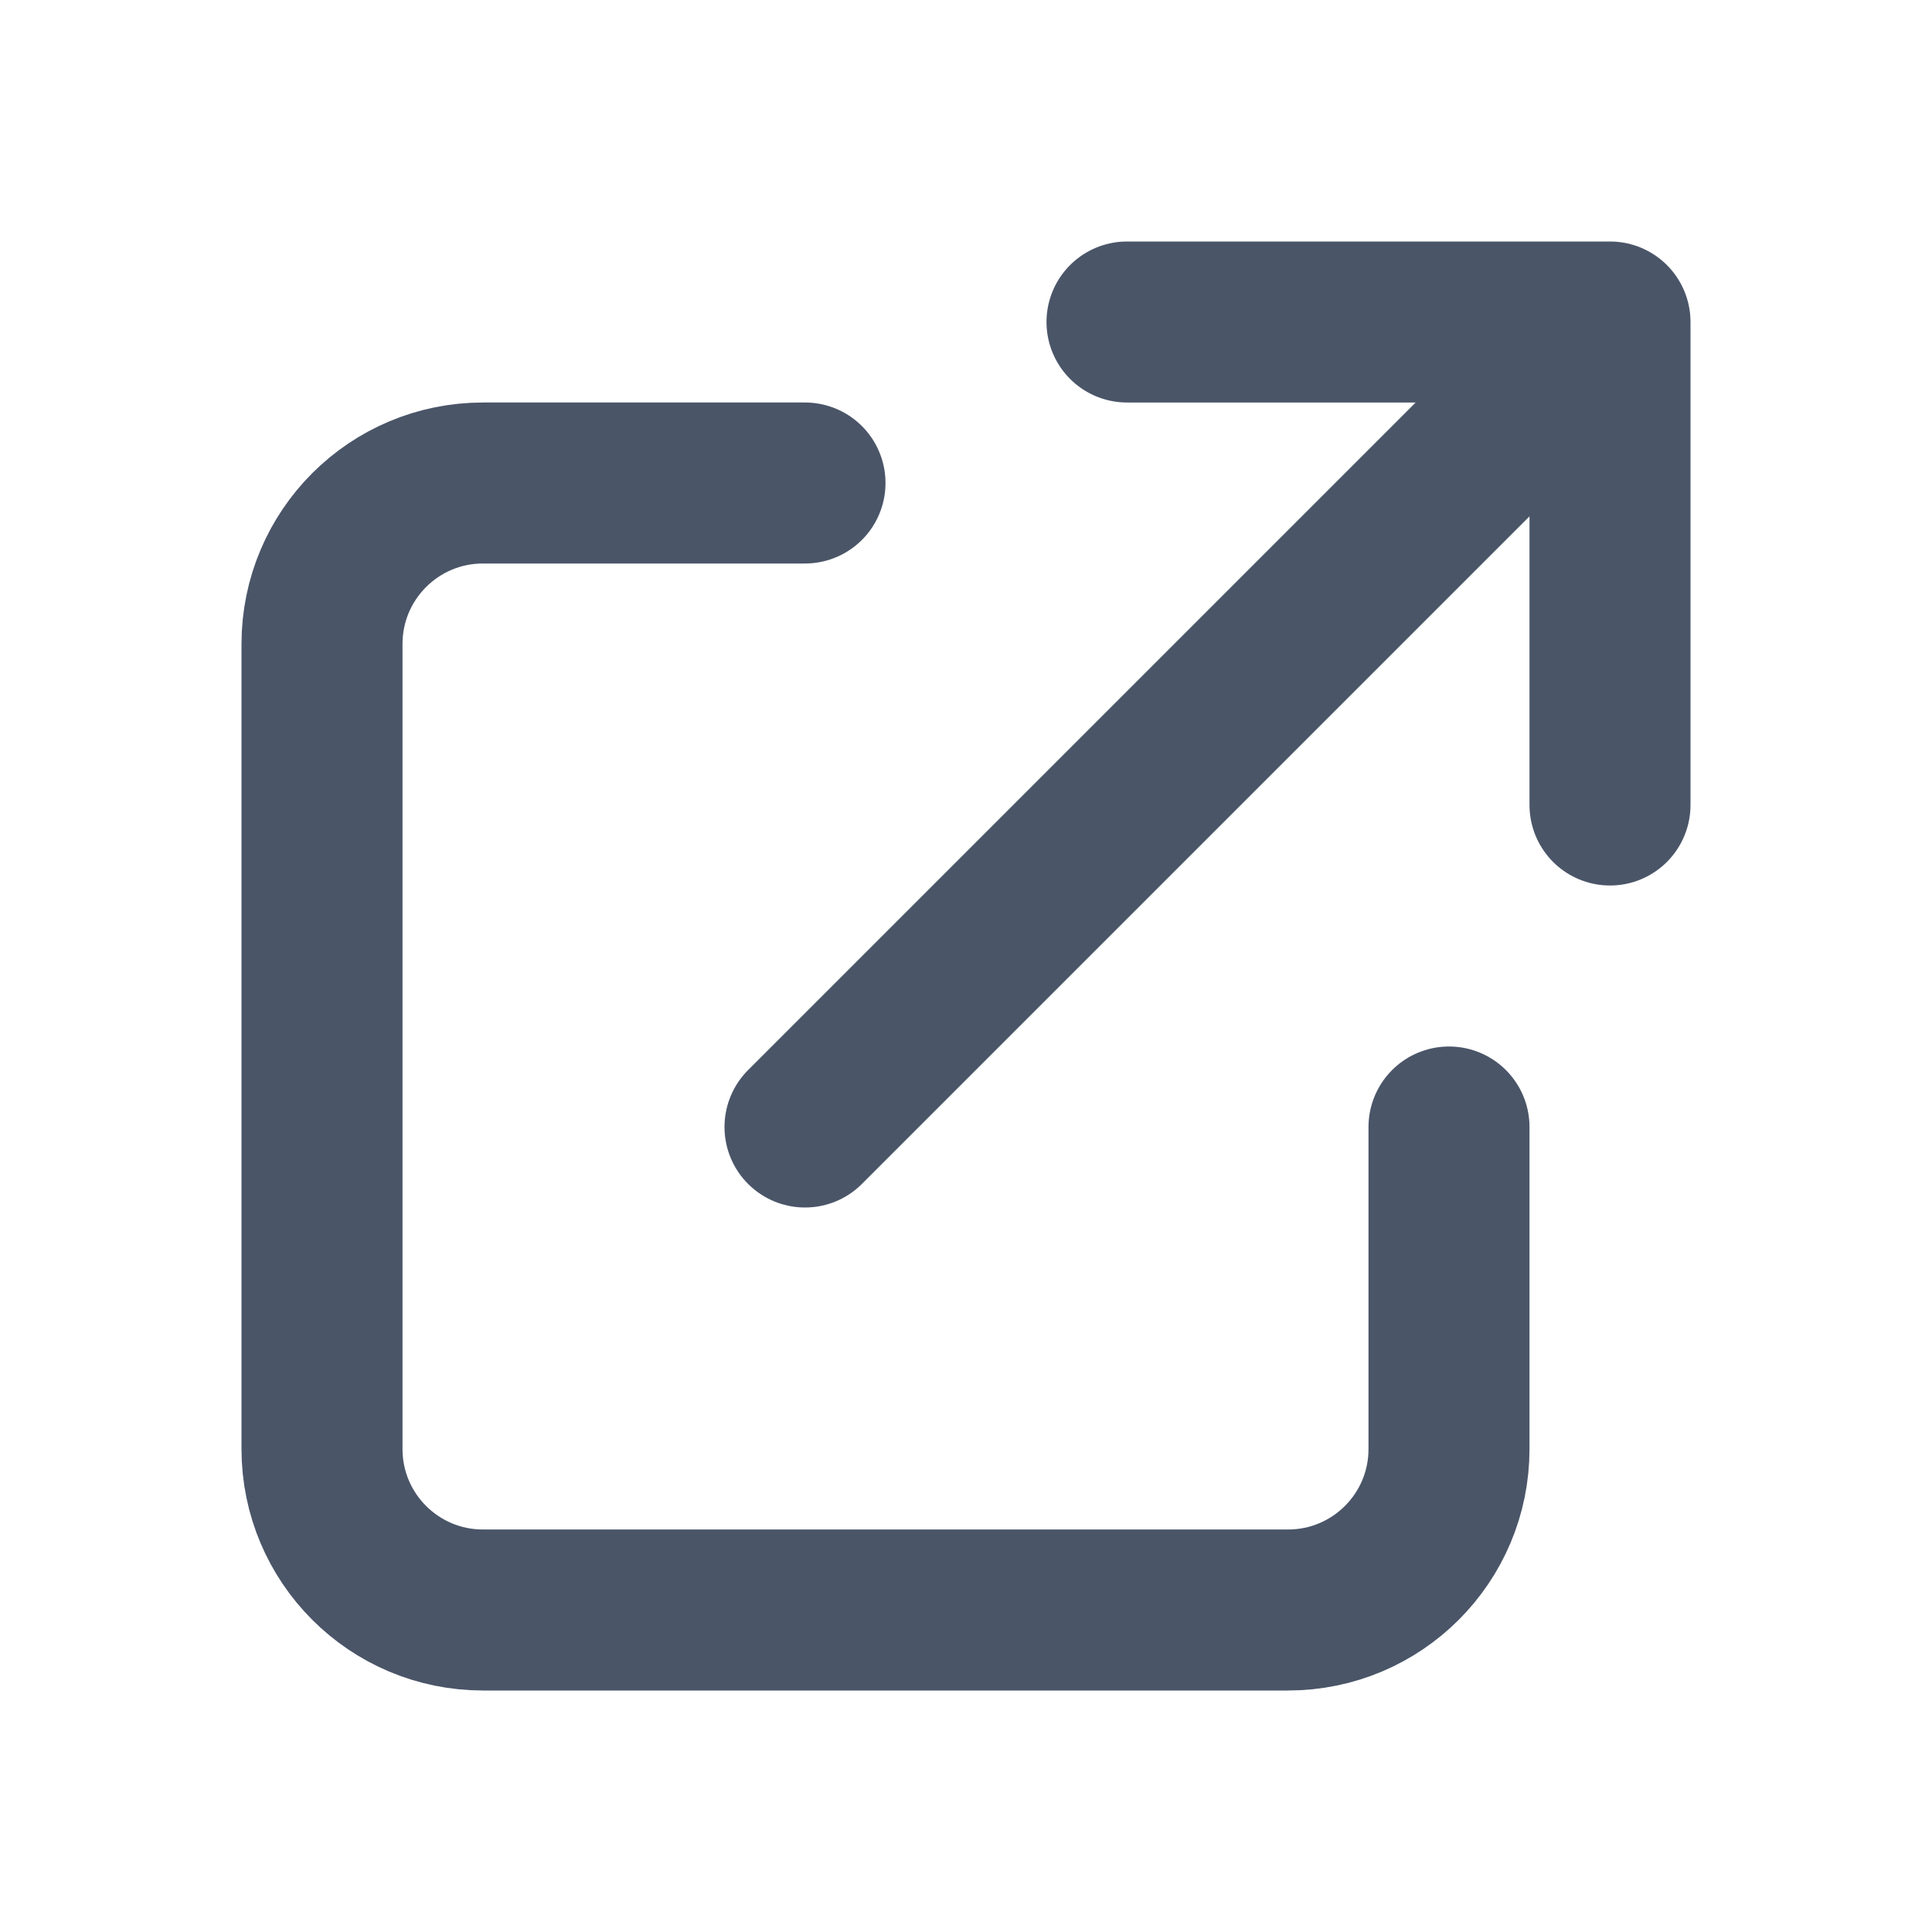
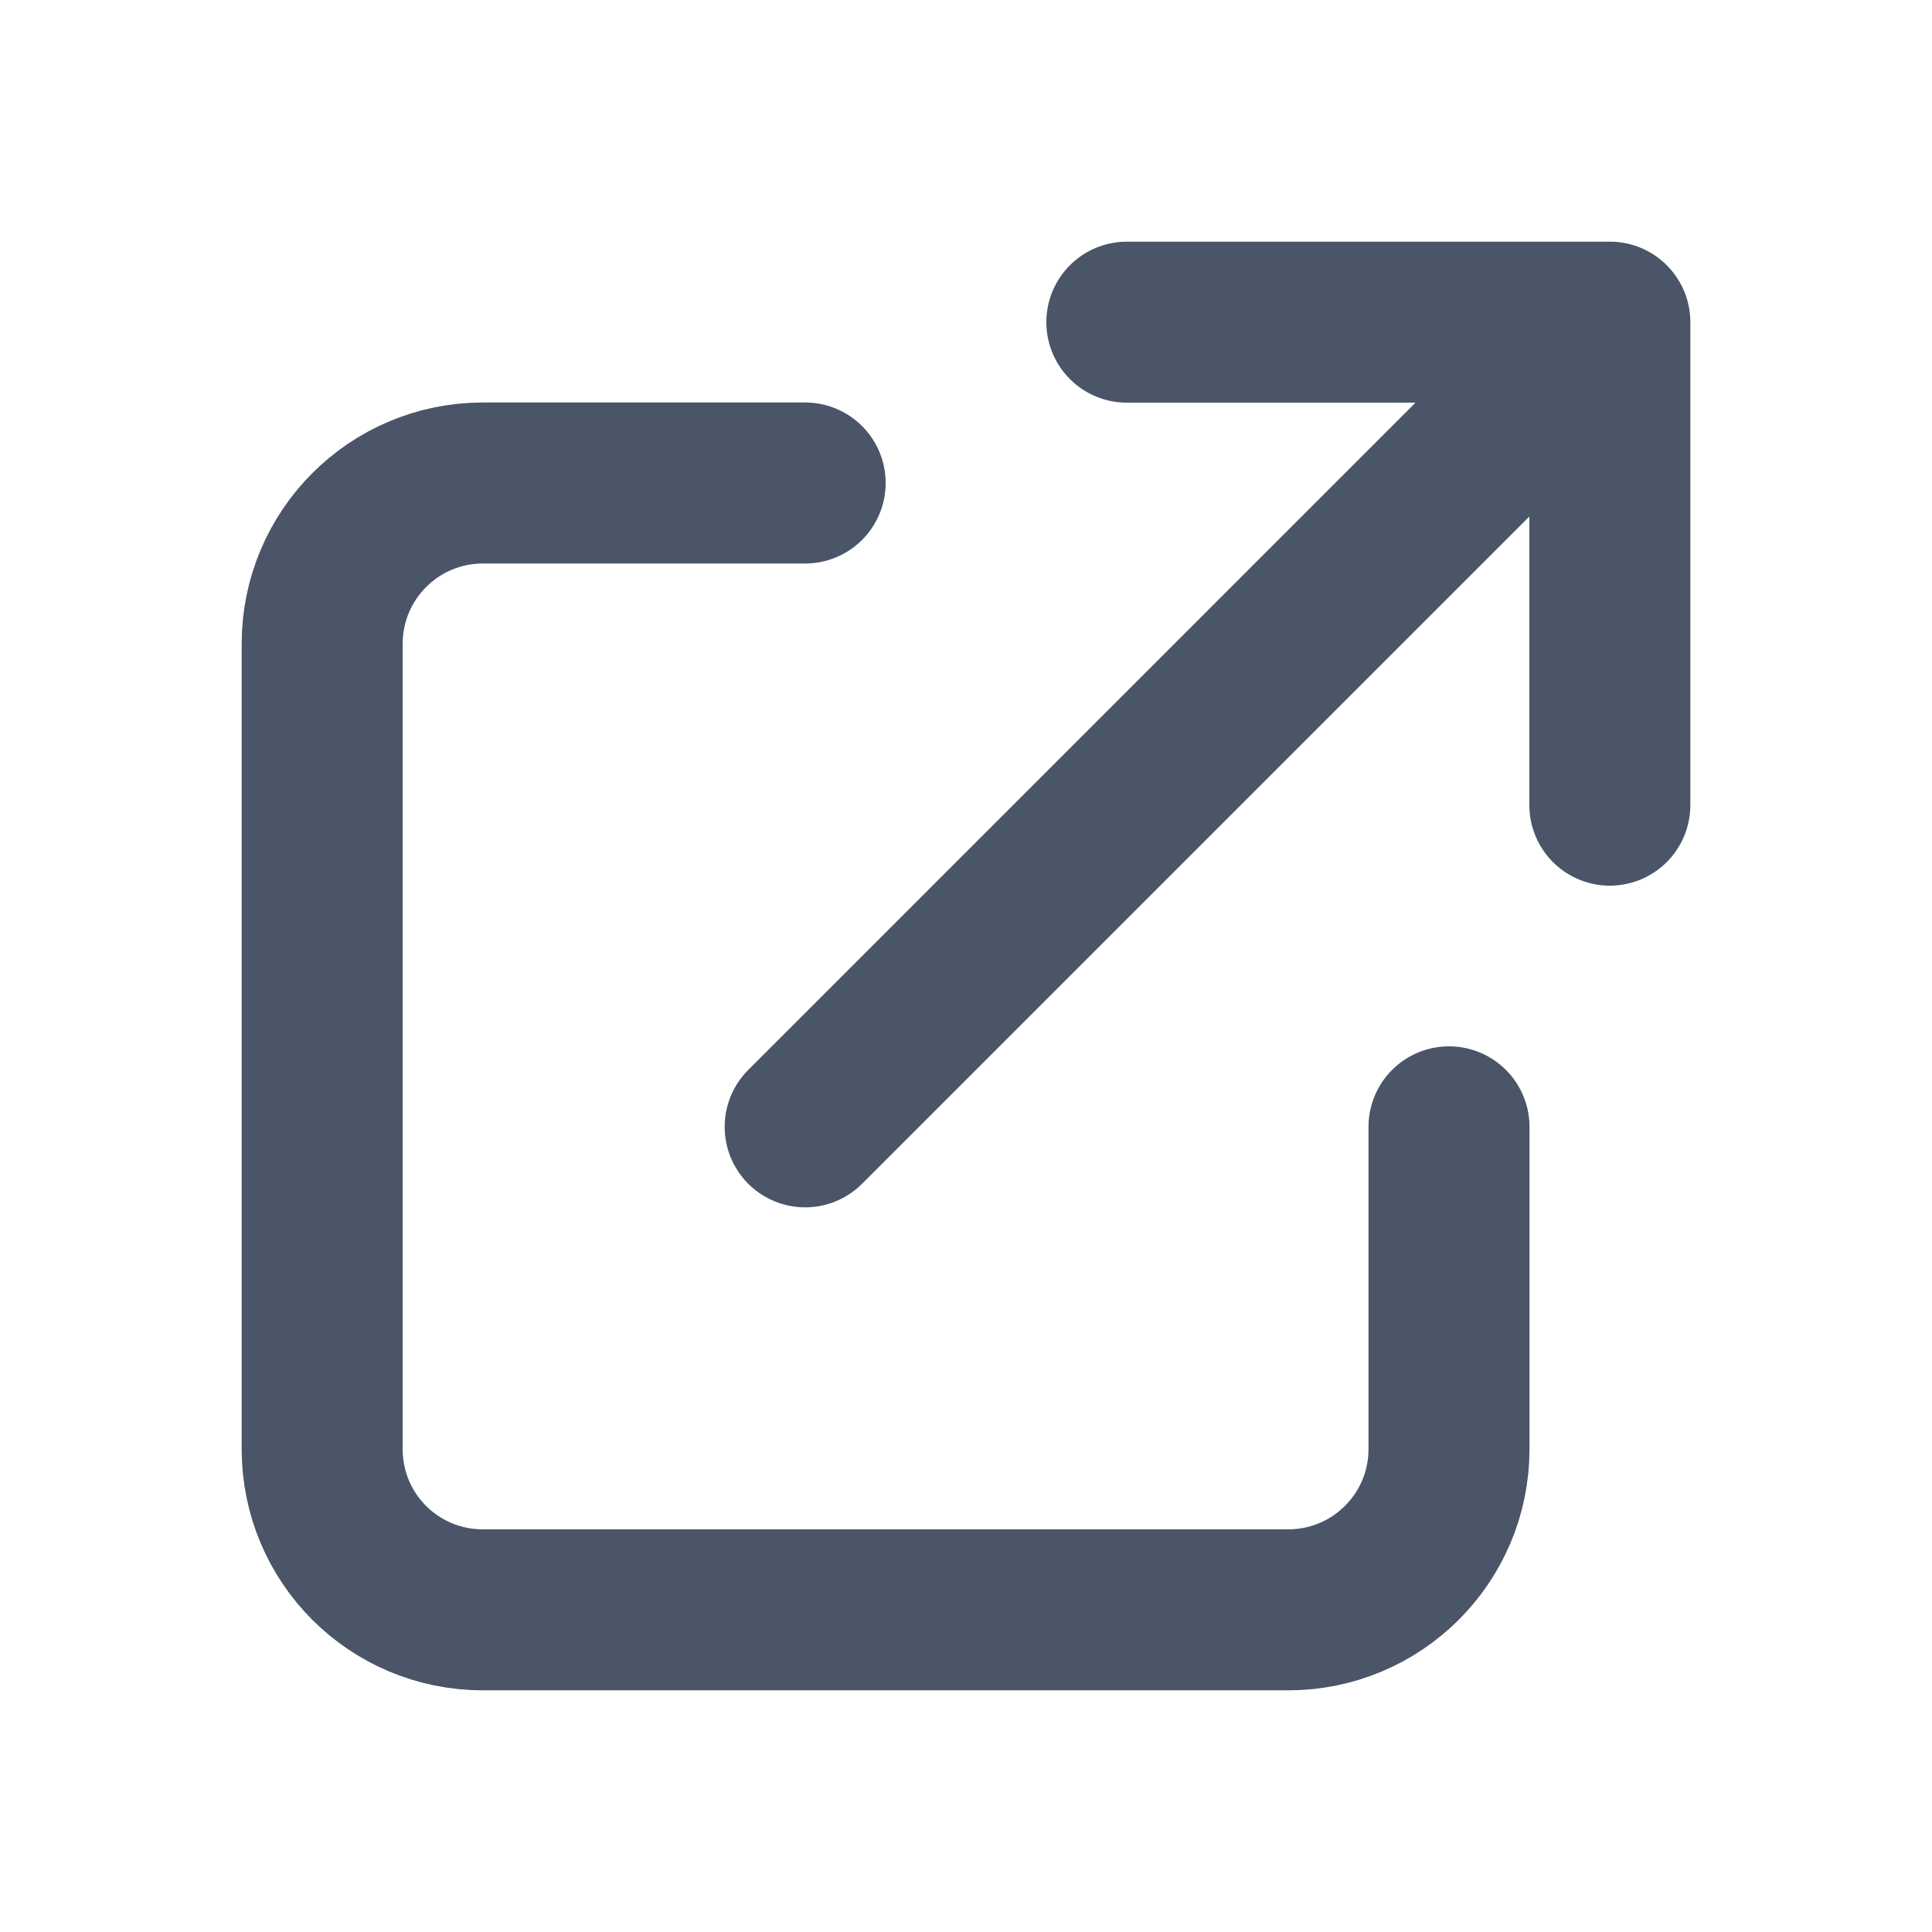
- <svg xmlns="http://www.w3.org/2000/svg" fill="none" height="24" viewBox="0 0 24 24" width="24">
-   <path d="M10 6H6C4.895 6 4 6.895 4 8V18C4 19.105 4.895 20 6 20H16C17.105 20 18 19.105 18 18V14M14 4H20M20 4V10M20 4L10 14" stroke="#4A5568" stroke-linecap="round" stroke-linejoin="round" stroke-width="2" />
+ <svg xmlns="http://www.w3.org/2000/svg" width="16px" height="16px" viewBox="0 0 16 16" version="1.1">
+   <g id="surface1">
+     <path style="fill:none;stroke-width:2;stroke-linecap:round;stroke-linejoin:round;stroke:rgb(29.02%,33.333%,40.784%);stroke-opacity:1;stroke-miterlimit:4;" d="M 10.002 6 L 6 6 C 4.893 6 4.002 6.896 4.002 7.998 L 4.002 18 C 4.002 19.107 4.893 19.998 6 19.998 L 16.002 19.998 C 17.104 19.998 18 19.107 18 18 L 18 13.998 M 13.998 4.002 L 19.998 4.002 M 19.998 4.002 L 19.998 10.002 M 19.998 4.002 L 10.002 13.998 " transform="matrix(0.666667,0,0,0.666667,0,0)" />
+   </g>
</svg>
